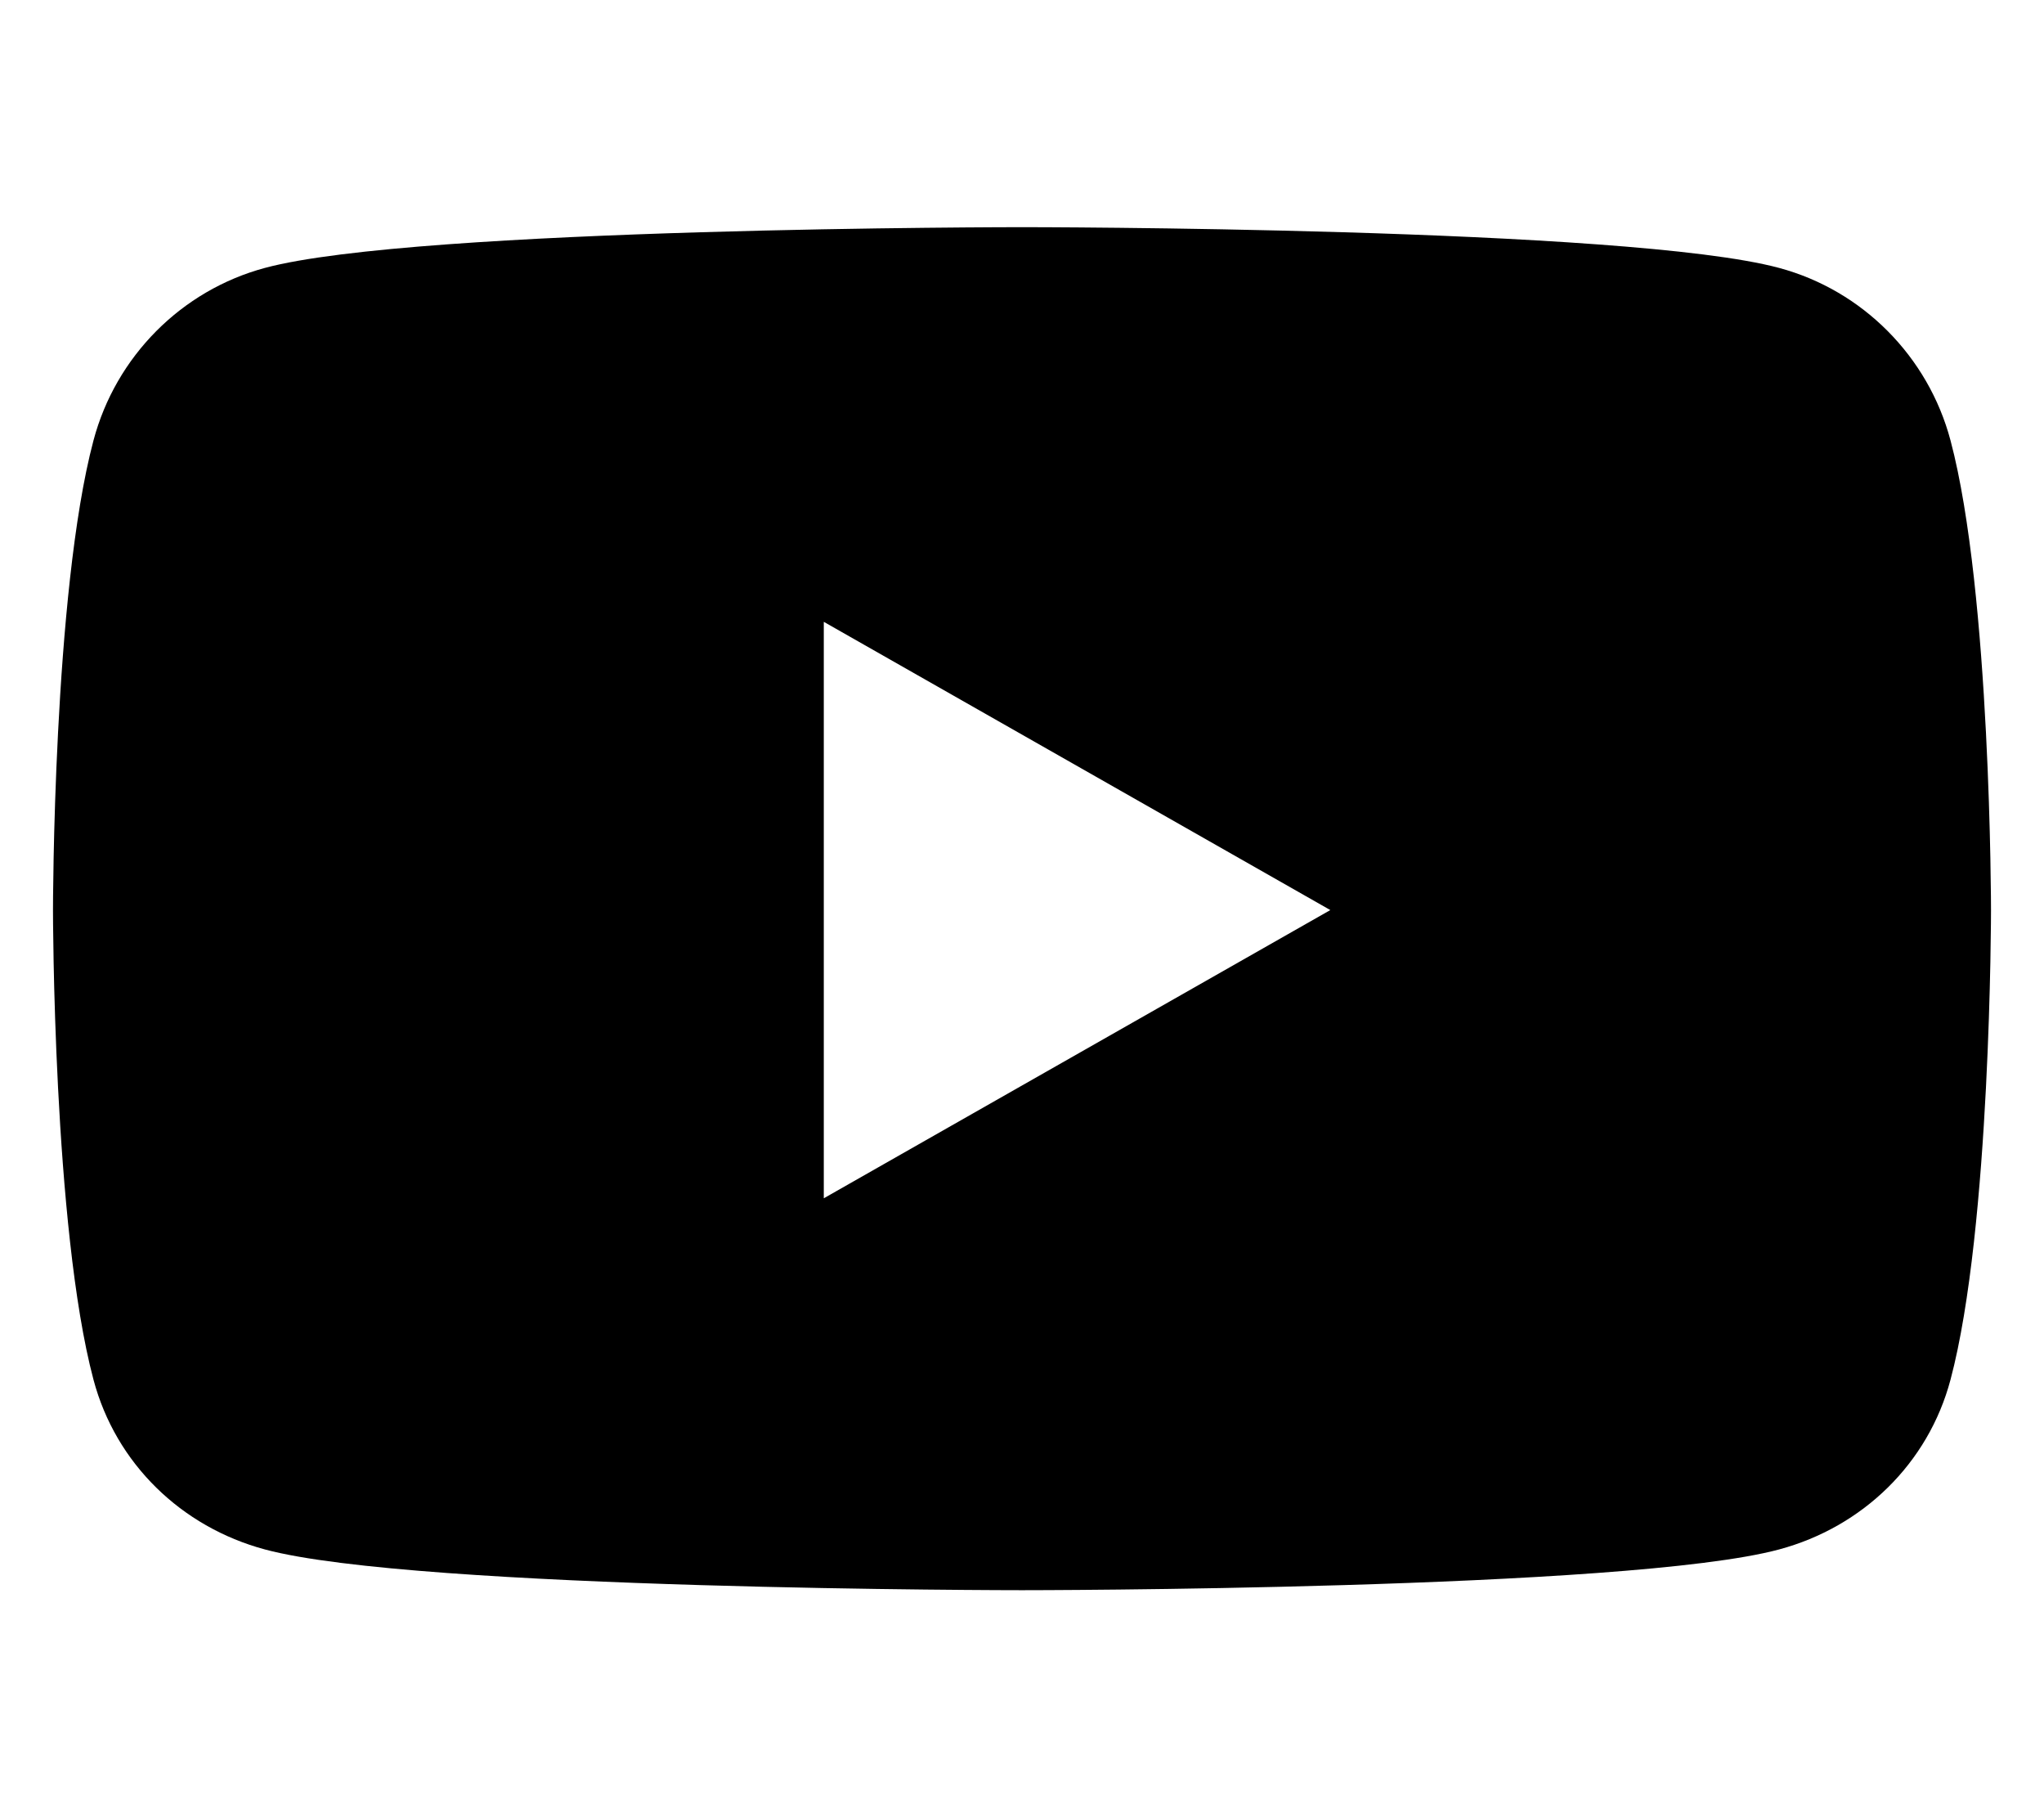
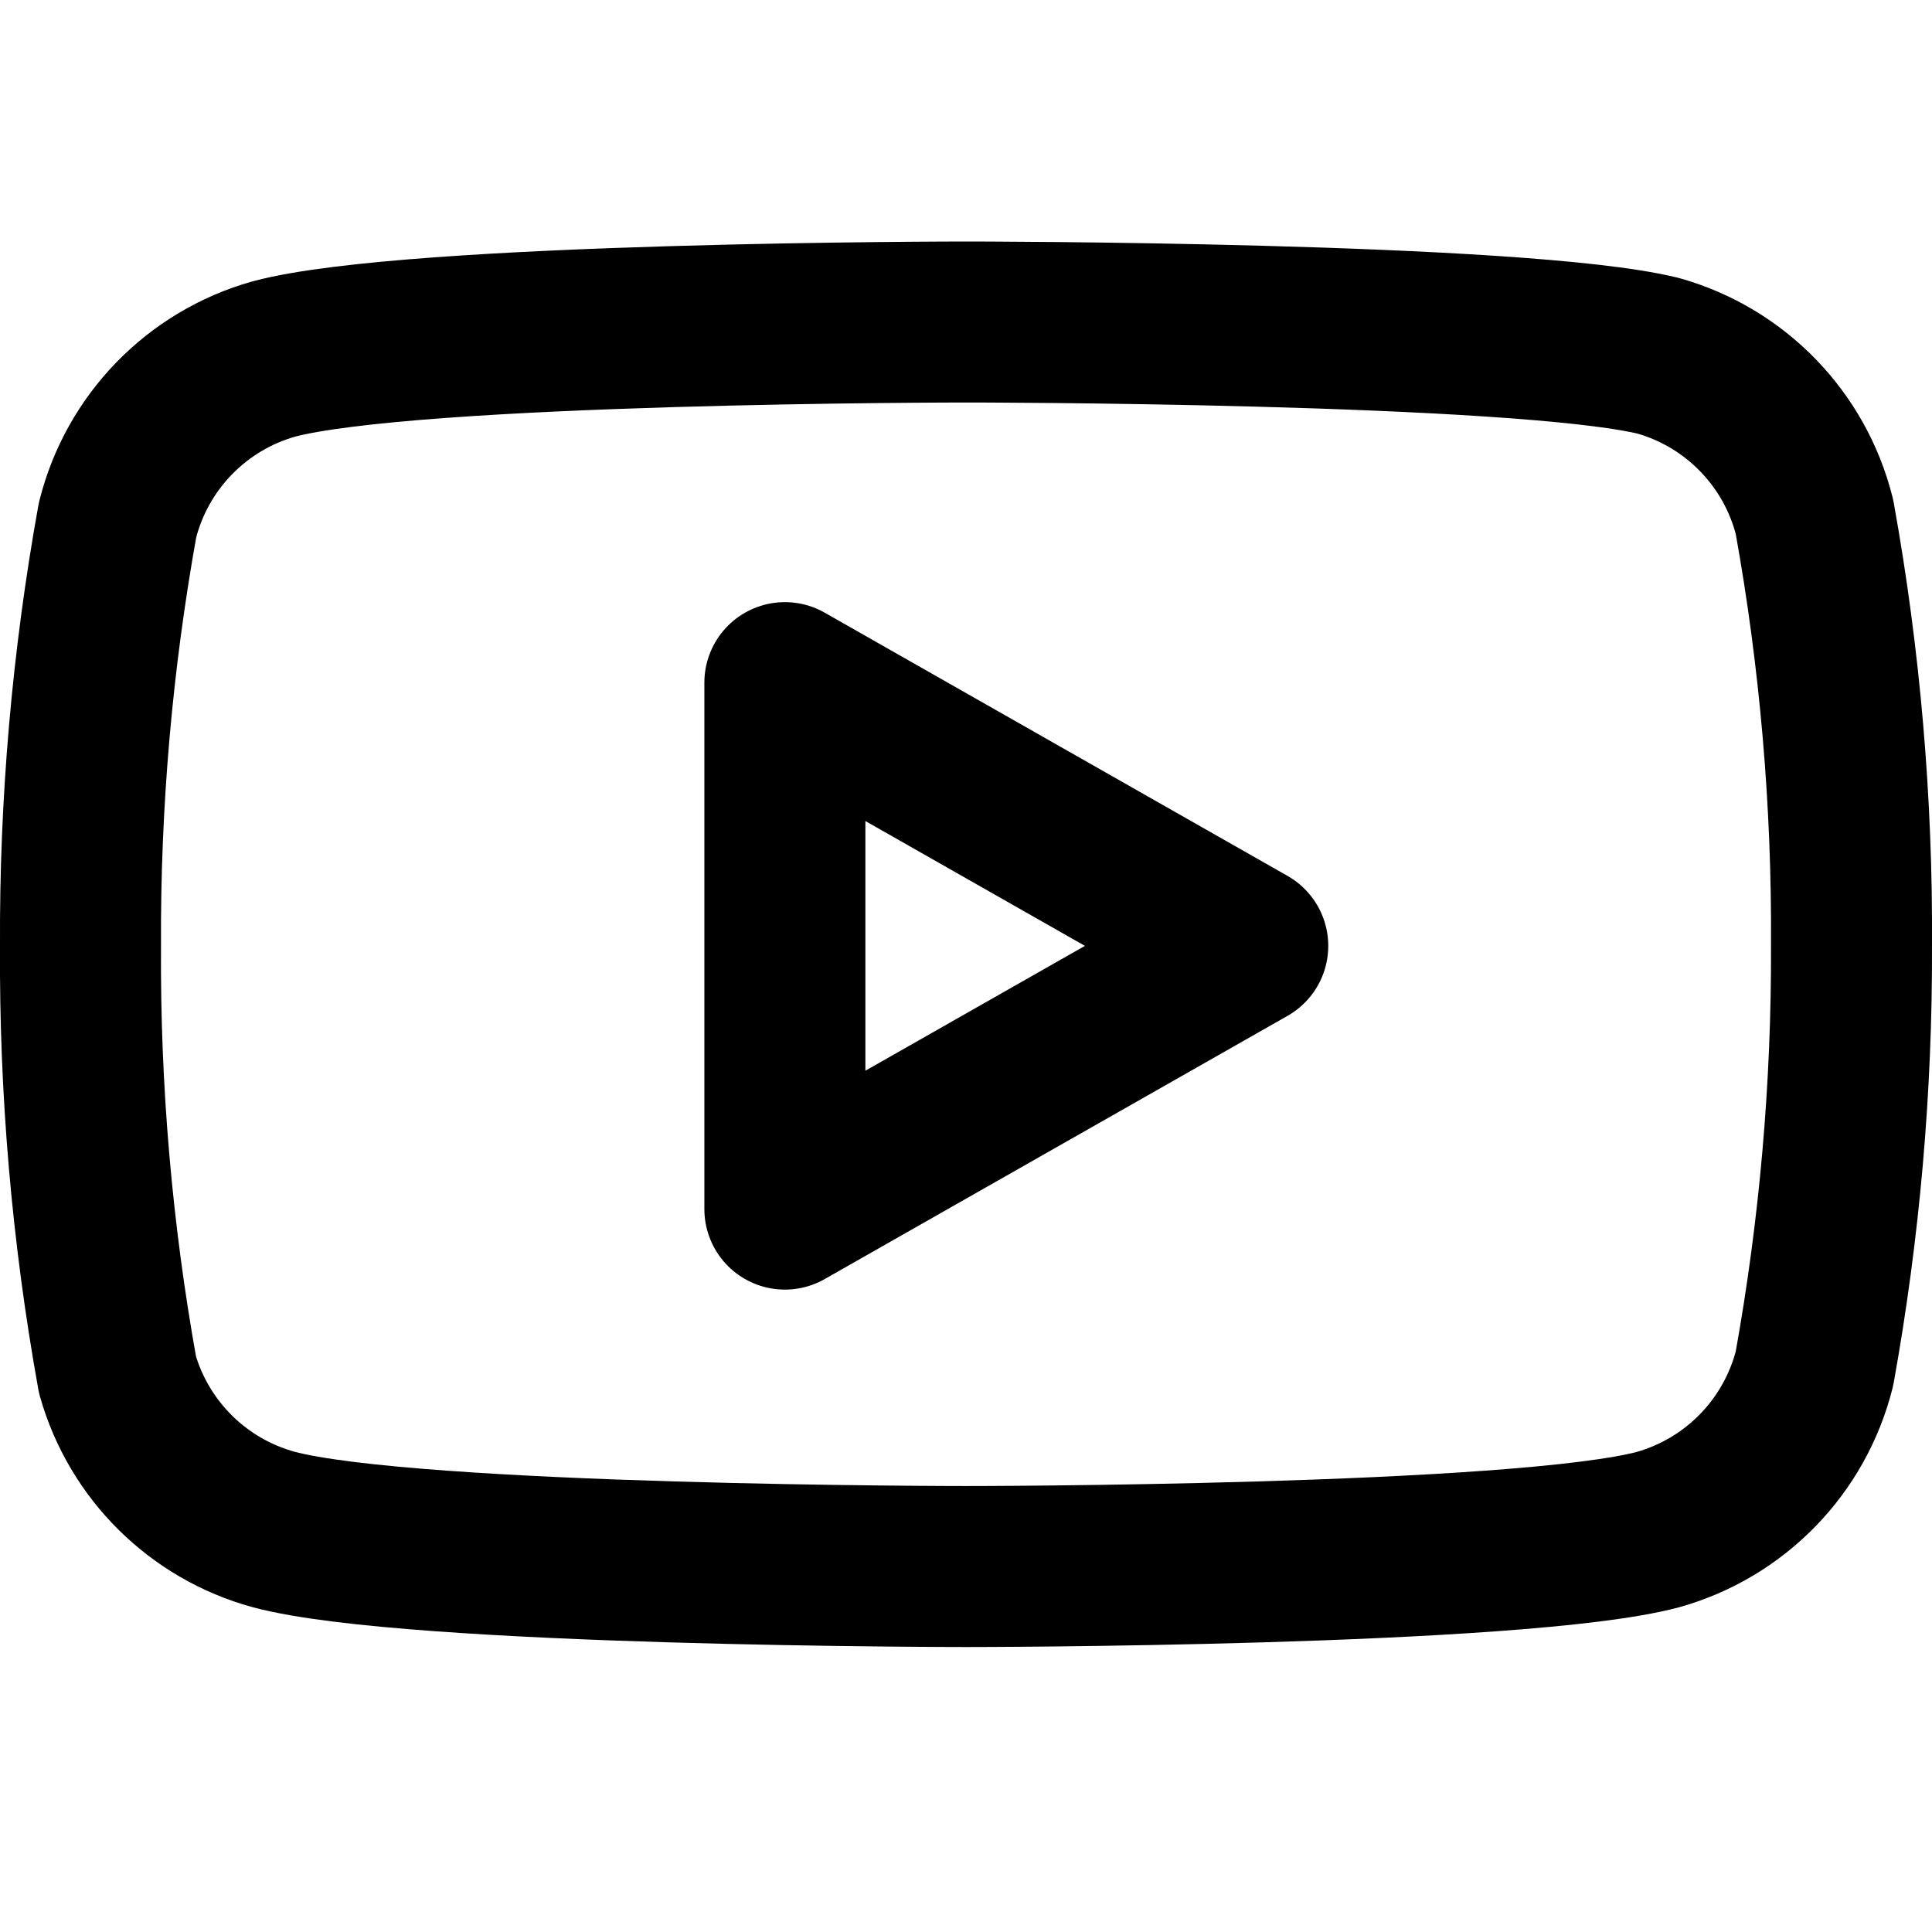
- <svg xmlns="http://www.w3.org/2000/svg" aria-hidden="true" focusable="false" data-prefix="fab" data-icon="youtube" class="svg-inline--fa fa-youtube fa-w-18" role="img" viewBox="0 0 576 512">
-   <path fill="currentColor" d="M549.655 124.083c-6.281-23.65-24.787-42.276-48.284-48.597C458.781 64 288 64 288 64S117.22 64 74.629 75.486c-23.497 6.322-42.003 24.947-48.284 48.597-11.412 42.867-11.412 132.305-11.412 132.305s0 89.438 11.412 132.305c6.281 23.65 24.787 41.5 48.284 47.821C117.22 448 288 448 288 448s170.78 0 213.371-11.486c23.497-6.321 42.003-24.171 48.284-47.821 11.412-42.867 11.412-132.305 11.412-132.305s0-89.438-11.412-132.305zm-317.51 213.508V175.185l142.739 81.205-142.739 81.201z" />
+ <svg xmlns="http://www.w3.org/2000/svg" width="24" height="24" viewBox="0 0 24 24" fill="none" stroke="currentColor" stroke-width="2" stroke-linecap="round" stroke-linejoin="round" class="feather feather-youtube">
+   <path d="M22.54 6.42a2.78 2.78 0 0 0-1.94-2C18.88 4 12 4 12 4s-6.88 0-8.6.46a2.78 2.78 0 0 0-1.94 2A29 29 0 0 0 1 11.75a29 29 0 0 0 .46 5.33A2.78 2.78 0 0 0 3.4 19c1.72.46 8.6.46 8.6.46s6.88 0 8.6-.46a2.78 2.78 0 0 0 1.94-2 29 29 0 0 0 .46-5.25 29 29 0 0 0-.46-5.33z" />
+   <polygon points="9.75 15.02 15.5 11.75 9.75 8.48 9.75 15.02" />
</svg>
